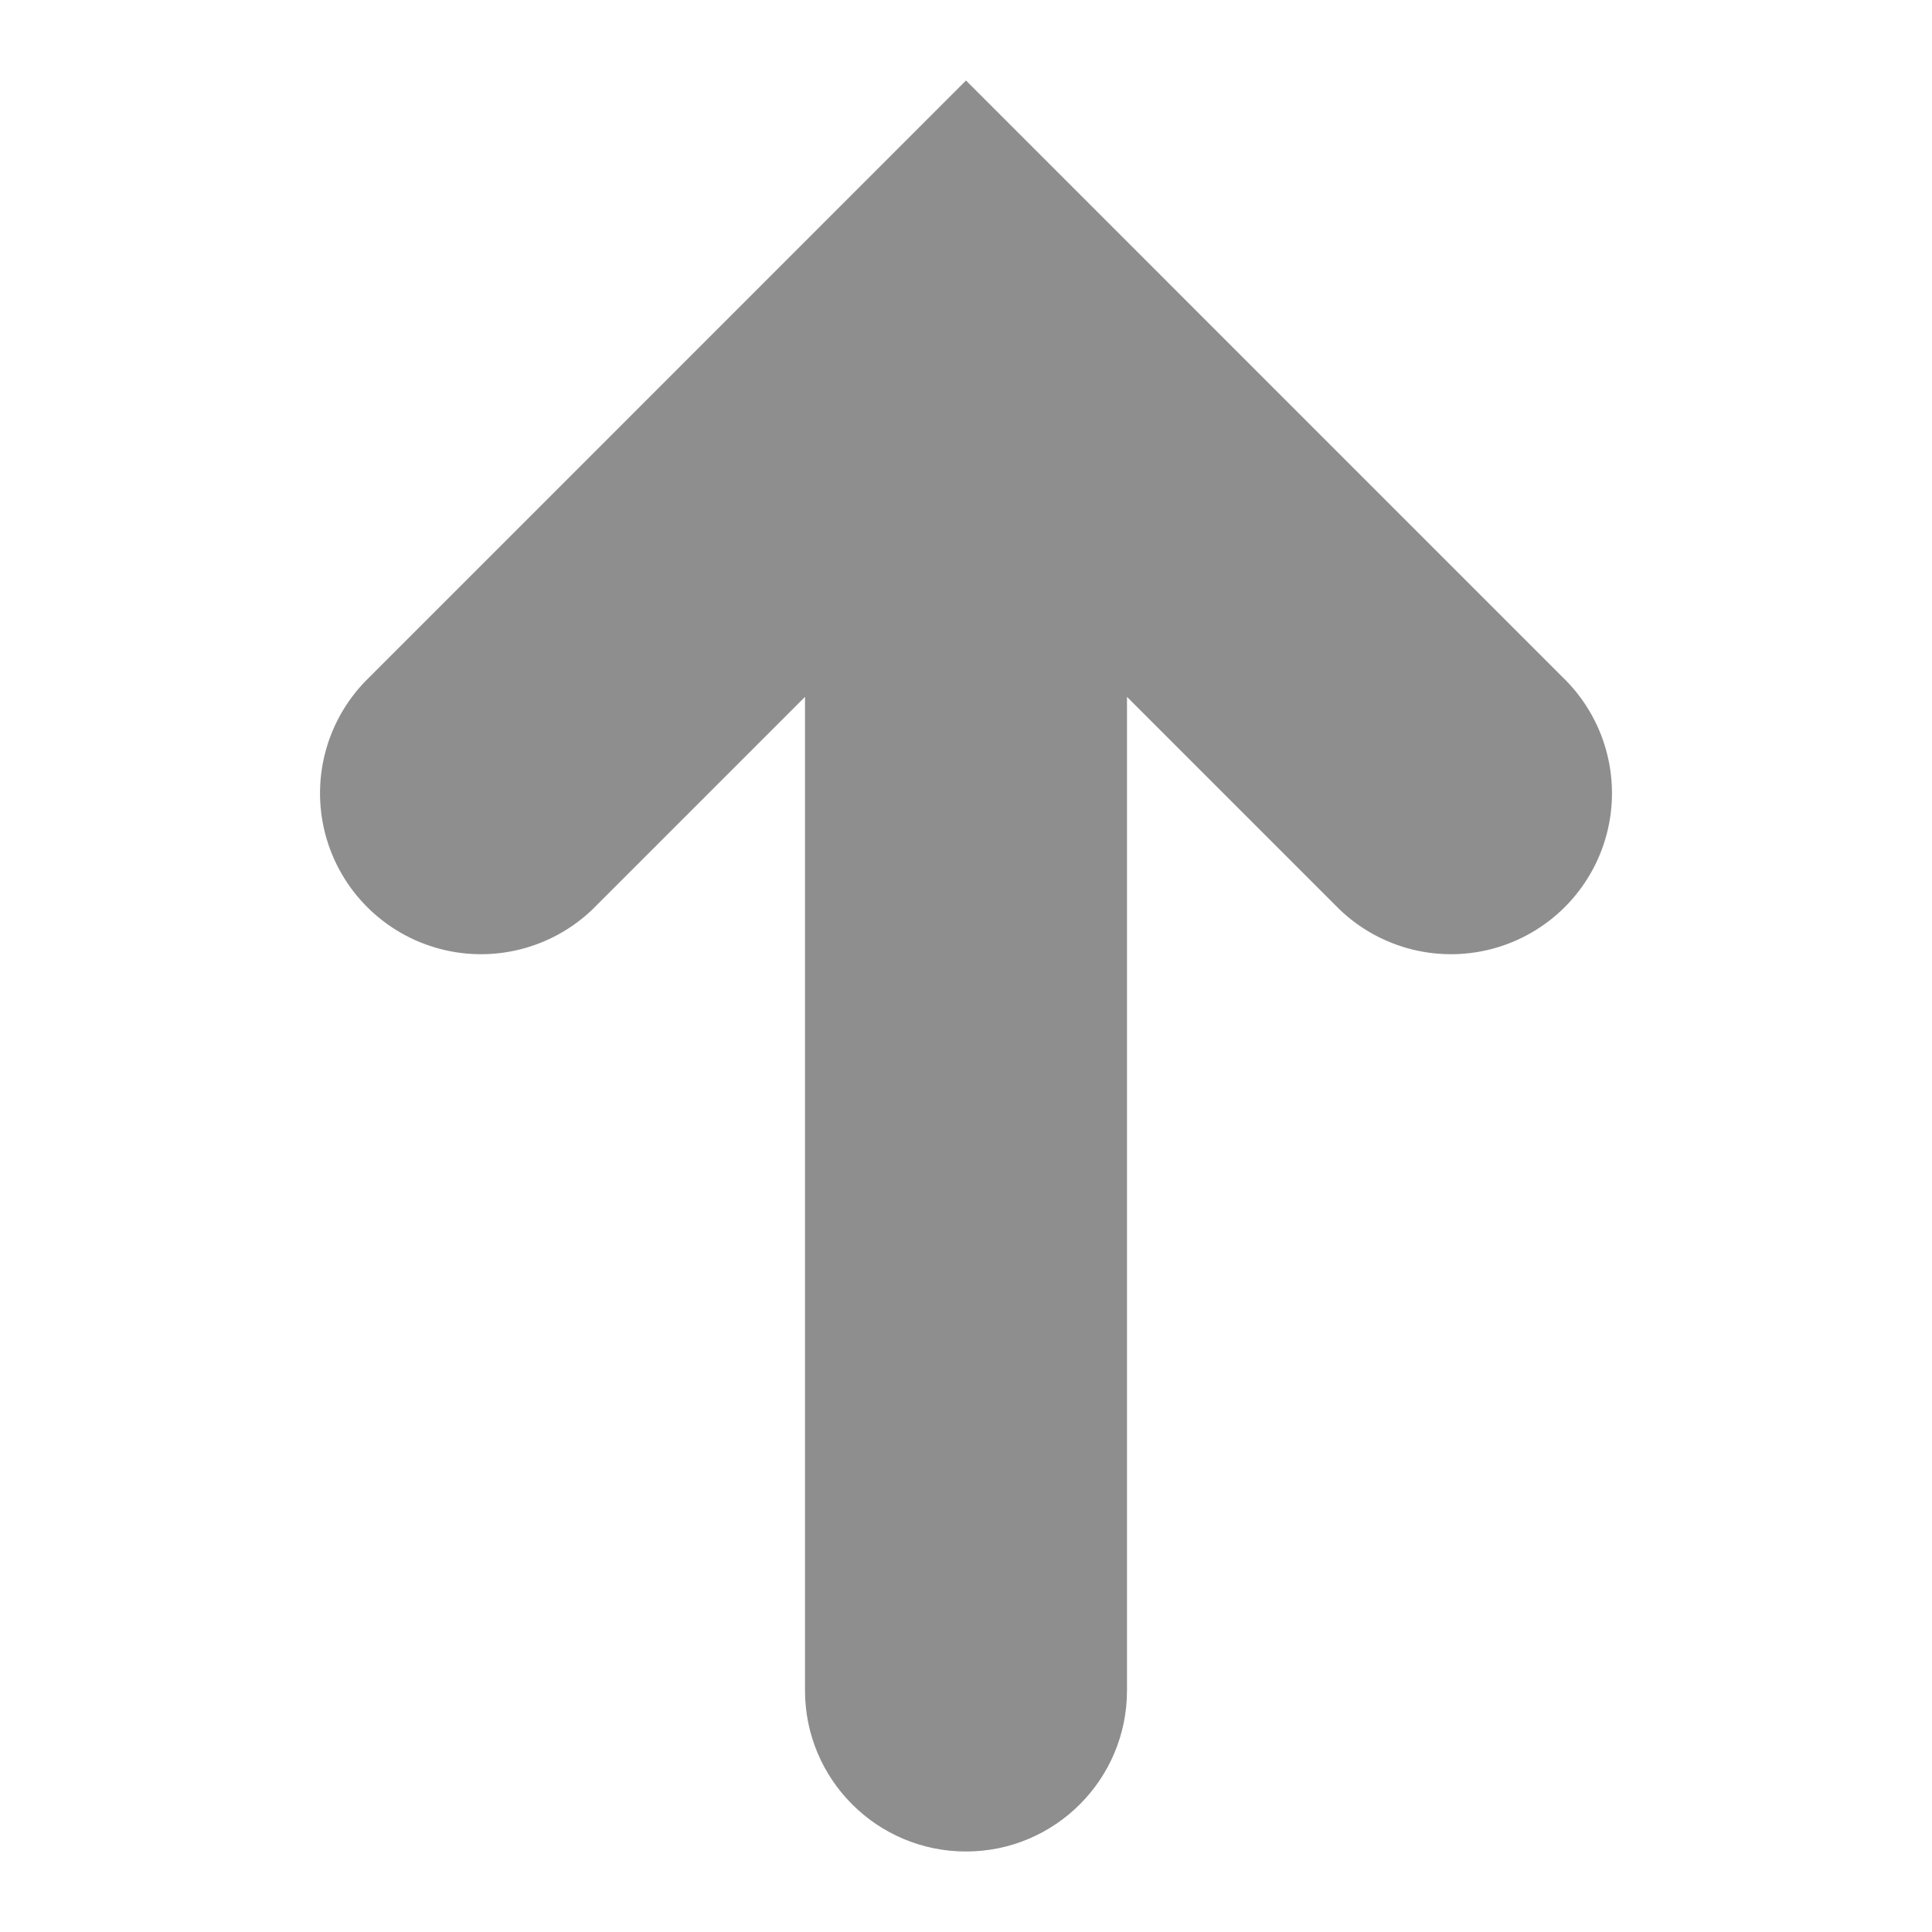
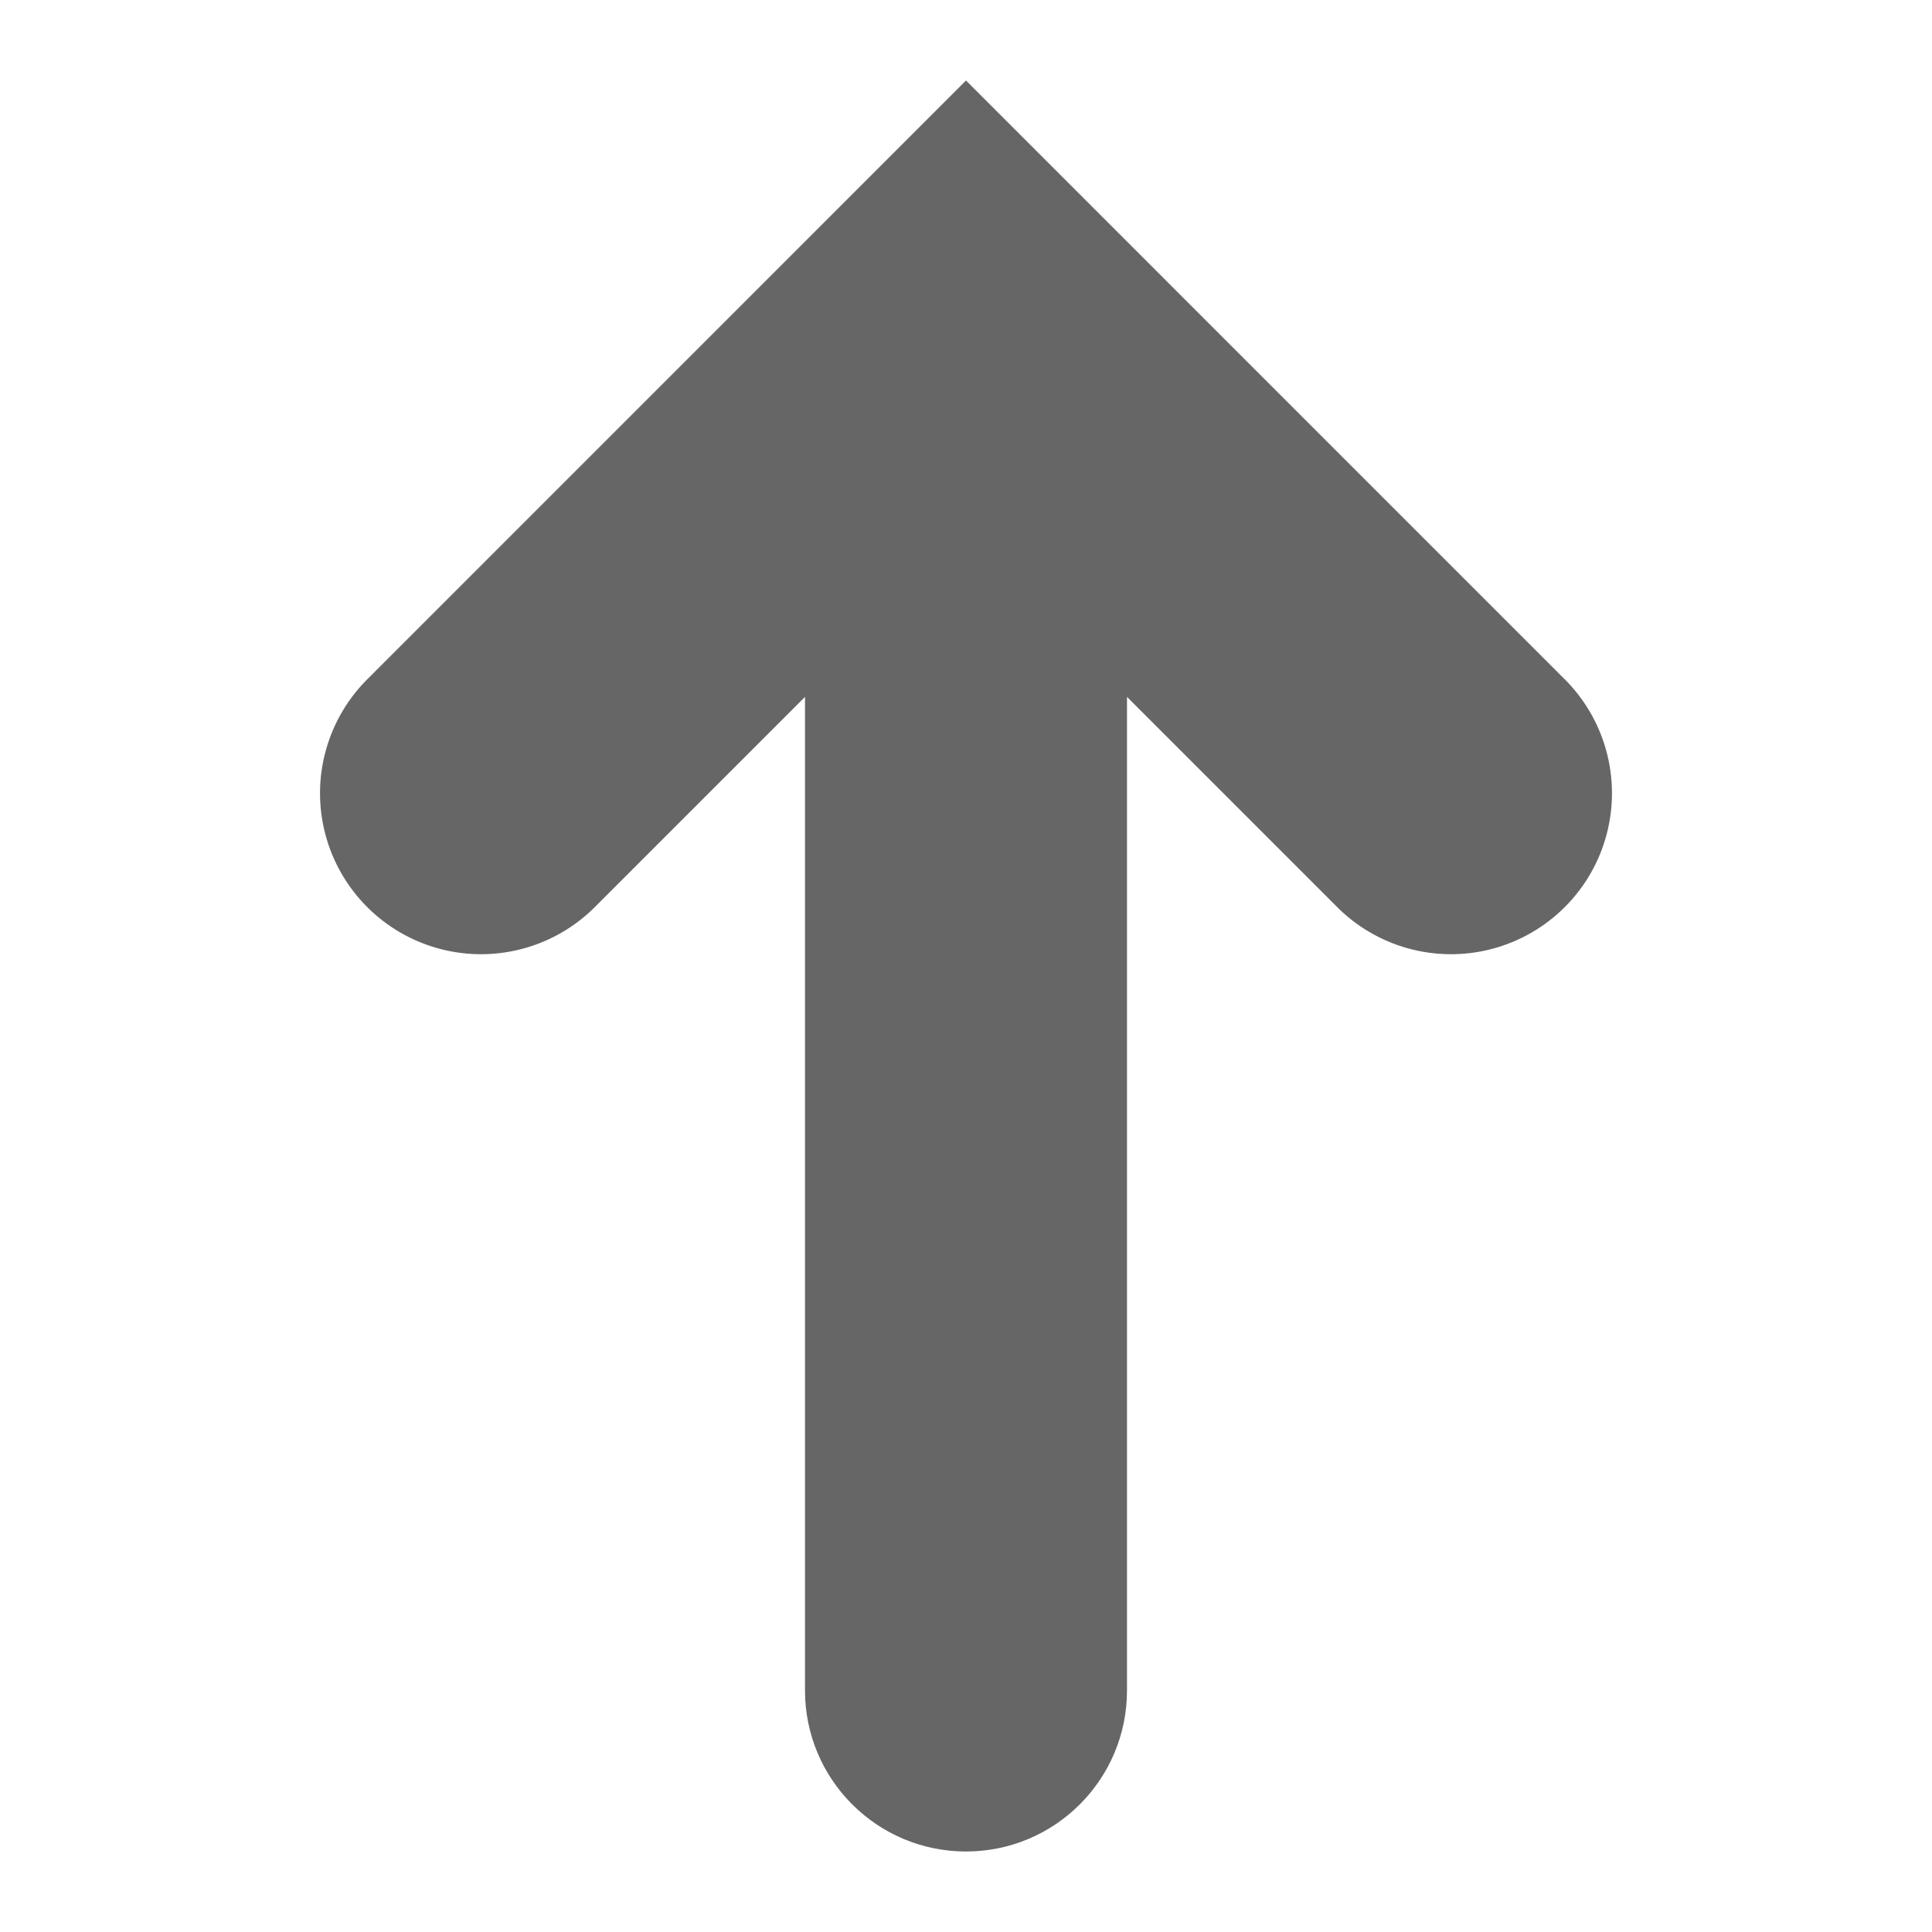
<svg xmlns="http://www.w3.org/2000/svg" width="24" height="24">
-   <path d="M4.586 8.415a2 2 0 1 0 2.828 2.828L10 8.657V21a2 2 0 0 0 4 0V8.657l2.586 2.586a2 2 0 1 0 2.828-2.828L12 1 4.586 8.415z" fill="#8E8E8E" fill-rule="evenodd" />
+   <path d="M4.586 8.415a2 2 0 1 0 2.828 2.828L10 8.657V21a2 2 0 0 0 4 0V8.657l2.586 2.586a2 2 0 1 0 2.828-2.828L12 1 4.586 8.415z" fill="#666" fill-rule="evenodd" />
</svg>
